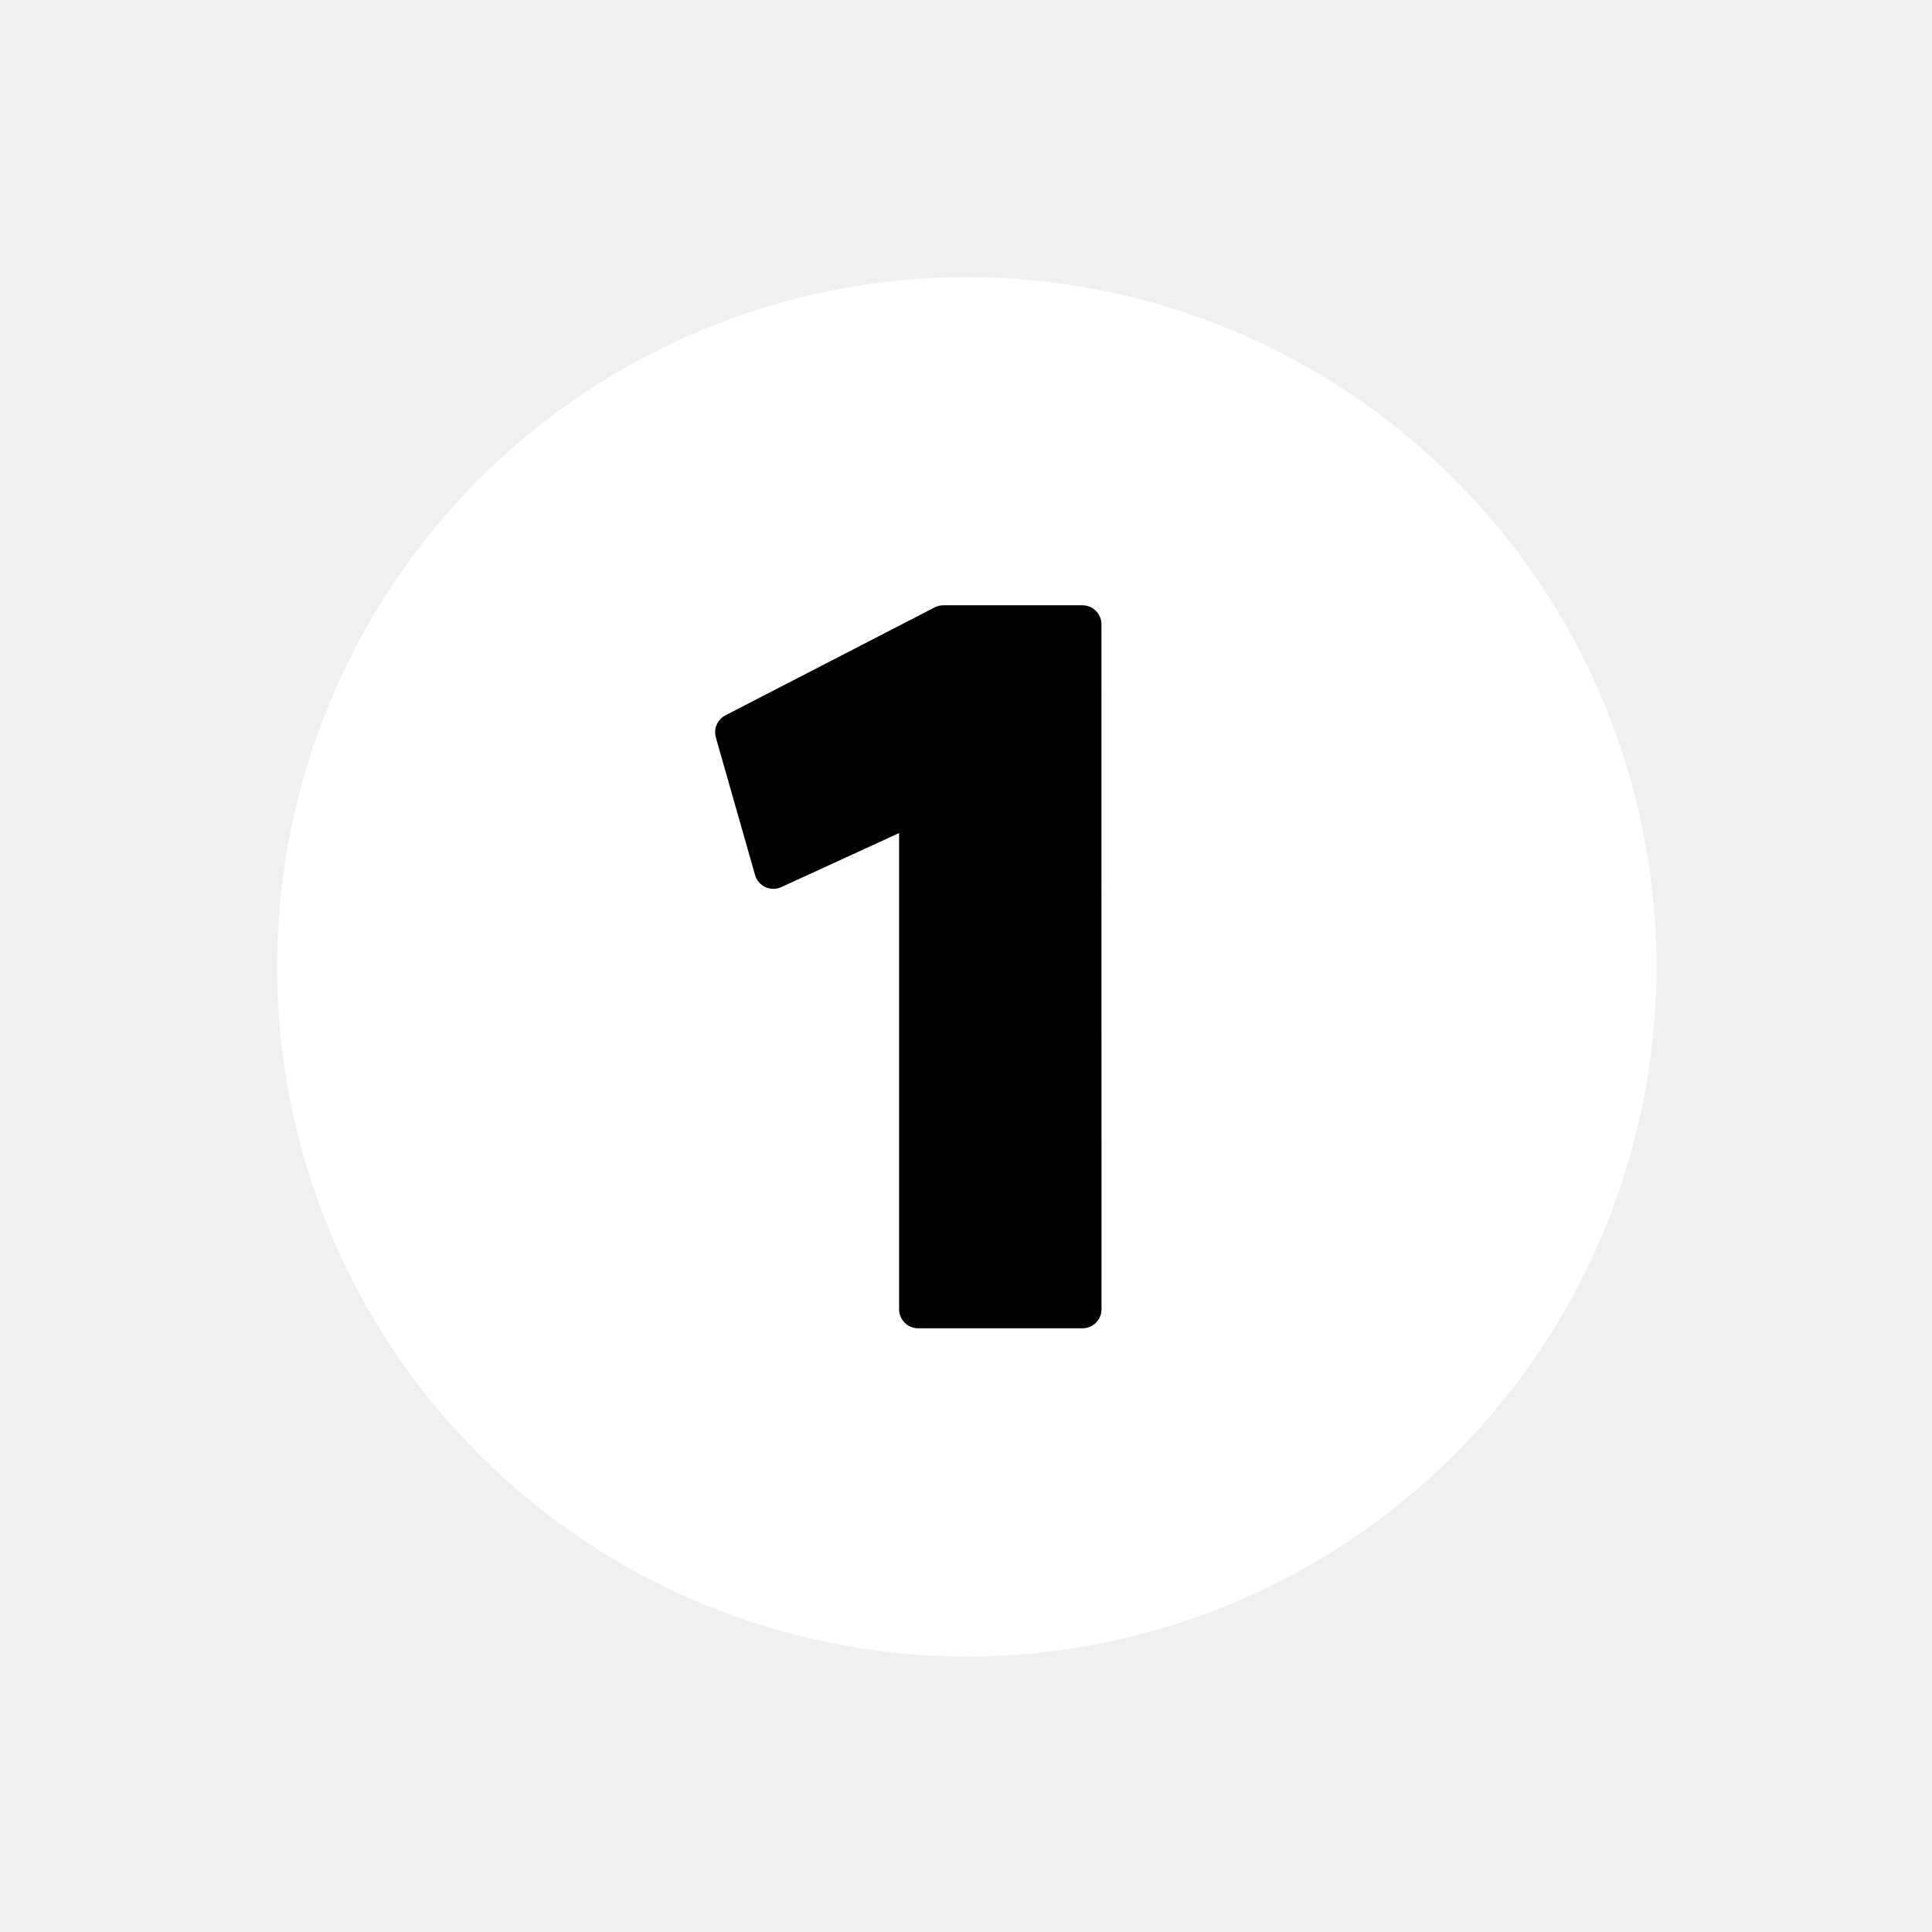
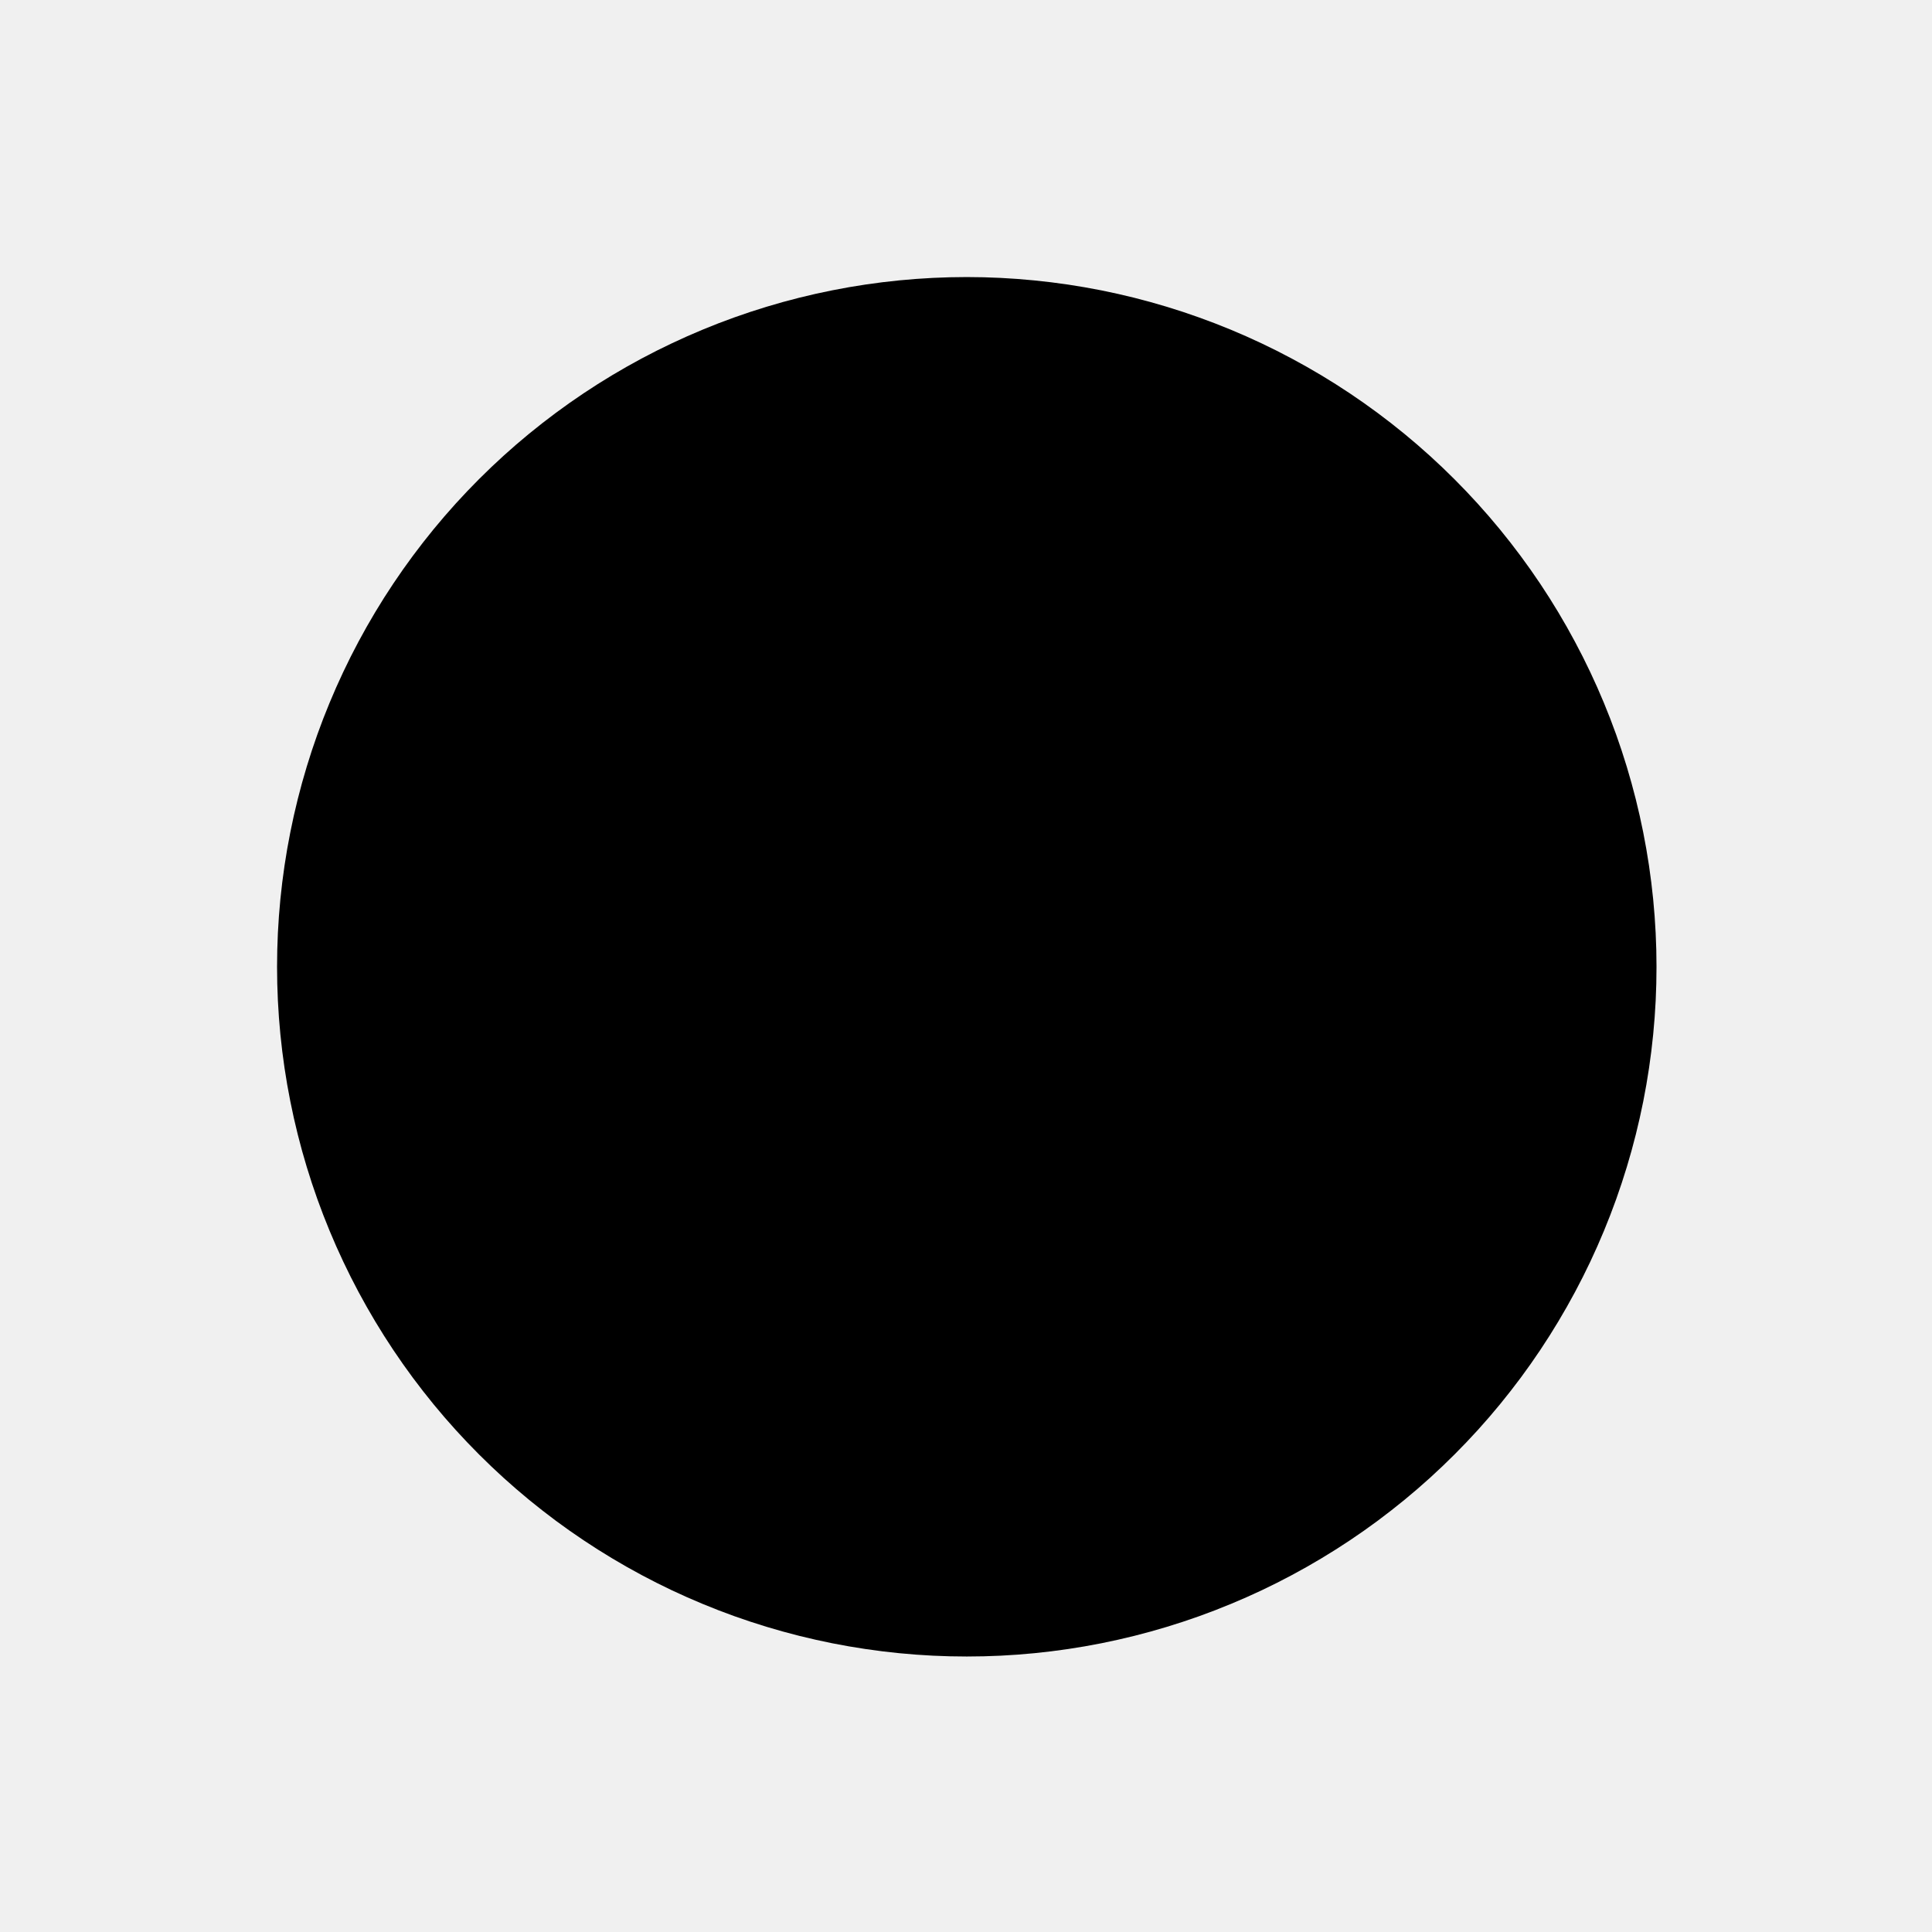
<svg xmlns="http://www.w3.org/2000/svg" width="500" zoomAndPan="magnify" viewBox="0 0 375 375" height="500" preserveAspectRatio="xMidYMid meet" version="1.0">
  <defs>
    <clipPath id="061d19650d">
      <path d="M 104.383 91.984 L 270.617 91.984 L 270.617 283 L 104.383 283 Z M 104.383 91.984 " clip-rule="nonzero" />
    </clipPath>
    <clipPath id="3a06729521">
      <path d="M 53.777 53.777 L 321.527 53.777 L 321.527 321.527 L 53.777 321.527 Z M 53.777 53.777 " clip-rule="nonzero" />
    </clipPath>
  </defs>
  <g clip-path="url(#061d19650d)">
-     <path fill="#000000" d="M 104.383 91.984 L 270.789 91.984 L 270.789 283 L 104.383 283 Z M 104.383 91.984 " fill-opacity="1" fill-rule="nonzero" />
+     <path id="numbericon-container" d="M 104.383 91.984 L 270.789 91.984 L 270.789 283 L 104.383 283 Z M 104.383 91.984 " fill-opacity="1" fill-rule="nonzero" />
  </g>
  <g clip-path="url(#3a06729521)">
-     <path fill="#ffffff" d="M 187.652 53.777 C 185.461 53.777 183.273 53.832 181.082 53.938 C 178.895 54.047 176.711 54.207 174.531 54.422 C 172.352 54.637 170.176 54.906 168.008 55.227 C 165.84 55.547 163.684 55.922 161.535 56.352 C 159.387 56.777 157.25 57.258 155.125 57.789 C 153 58.32 150.887 58.906 148.789 59.543 C 146.695 60.18 144.613 60.863 142.551 61.602 C 140.488 62.34 138.445 63.129 136.422 63.969 C 134.398 64.805 132.395 65.695 130.414 66.633 C 128.434 67.566 126.477 68.551 124.543 69.586 C 122.613 70.617 120.707 71.699 118.828 72.824 C 116.949 73.949 115.098 75.121 113.277 76.34 C 111.453 77.559 109.664 78.816 107.902 80.125 C 106.145 81.43 104.418 82.777 102.723 84.164 C 101.031 85.555 99.371 86.984 97.746 88.457 C 96.125 89.93 94.539 91.438 92.988 92.988 C 91.438 94.539 89.93 96.125 88.457 97.746 C 86.984 99.371 85.555 101.031 84.164 102.723 C 82.777 104.418 81.43 106.145 80.125 107.902 C 78.816 109.664 77.559 111.453 76.34 113.277 C 75.121 115.098 73.949 116.949 72.824 118.828 C 71.699 120.707 70.617 122.613 69.586 124.543 C 68.551 126.477 67.566 128.434 66.633 130.414 C 65.695 132.395 64.805 134.398 63.969 136.422 C 63.129 138.445 62.34 140.488 61.602 142.551 C 60.863 144.613 60.18 146.695 59.543 148.789 C 58.906 150.887 58.32 153 57.789 155.125 C 57.258 157.25 56.777 159.387 56.352 161.535 C 55.922 163.684 55.547 165.84 55.227 168.008 C 54.906 170.176 54.637 172.352 54.422 174.531 C 54.207 176.711 54.047 178.895 53.938 181.082 C 53.832 183.273 53.777 185.461 53.777 187.652 C 53.777 189.844 53.832 192.031 53.938 194.223 C 54.047 196.41 54.207 198.594 54.422 200.773 C 54.637 202.953 54.906 205.129 55.227 207.297 C 55.547 209.465 55.922 211.621 56.352 213.77 C 56.777 215.918 57.258 218.055 57.789 220.18 C 58.32 222.309 58.906 224.418 59.543 226.516 C 60.18 228.609 60.863 230.691 61.602 232.754 C 62.34 234.816 63.129 236.859 63.969 238.883 C 64.805 240.91 65.695 242.91 66.633 244.891 C 67.566 246.871 68.551 248.828 69.586 250.762 C 70.617 252.691 71.699 254.598 72.824 256.477 C 73.949 258.355 75.121 260.207 76.34 262.031 C 77.559 263.852 78.816 265.641 80.121 267.402 C 81.43 269.16 82.777 270.887 84.164 272.582 C 85.555 274.277 86.984 275.934 88.457 277.559 C 89.93 279.18 91.438 280.766 92.988 282.316 C 94.539 283.867 96.125 285.375 97.746 286.848 C 99.371 288.32 101.031 289.75 102.723 291.141 C 104.418 292.527 106.145 293.875 107.902 295.184 C 109.664 296.488 111.453 297.75 113.277 298.965 C 115.098 300.184 116.949 301.355 118.828 302.48 C 120.707 303.605 122.613 304.688 124.543 305.719 C 126.477 306.754 128.434 307.738 130.414 308.676 C 132.395 309.609 134.398 310.5 136.422 311.336 C 138.445 312.176 140.488 312.965 142.551 313.703 C 144.613 314.441 146.695 315.125 148.789 315.762 C 150.887 316.398 153 316.984 155.125 317.516 C 157.25 318.047 159.387 318.527 161.535 318.957 C 163.684 319.383 165.84 319.758 168.008 320.078 C 170.176 320.398 172.352 320.668 174.531 320.883 C 176.711 321.098 178.895 321.258 181.082 321.367 C 183.273 321.473 185.461 321.527 187.652 321.527 C 189.844 321.527 192.031 321.473 194.223 321.367 C 196.41 321.258 198.594 321.098 200.773 320.883 C 202.953 320.668 205.129 320.398 207.297 320.078 C 209.465 319.758 211.621 319.383 213.77 318.957 C 215.918 318.527 218.055 318.047 220.18 317.516 C 222.309 316.984 224.418 316.398 226.516 315.762 C 228.609 315.125 230.691 314.441 232.754 313.703 C 234.816 312.965 236.859 312.176 238.883 311.336 C 240.91 310.5 242.91 309.609 244.891 308.676 C 246.871 307.738 248.828 306.754 250.762 305.719 C 252.691 304.688 254.598 303.605 256.477 302.48 C 258.355 301.355 260.207 300.184 262.031 298.965 C 263.852 297.75 265.641 296.488 267.402 295.184 C 269.16 293.875 270.887 292.527 272.582 291.141 C 274.277 289.75 275.934 288.32 277.559 286.848 C 279.18 285.375 280.766 283.867 282.316 282.316 C 283.867 280.766 285.375 279.18 286.848 277.559 C 288.32 275.934 289.75 274.277 291.141 272.582 C 292.527 270.887 293.875 269.16 295.184 267.402 C 296.488 265.641 297.75 263.852 298.965 262.031 C 300.184 260.207 301.355 258.355 302.48 256.477 C 303.605 254.598 304.688 252.691 305.719 250.762 C 306.754 248.828 307.738 246.871 308.676 244.891 C 309.609 242.91 310.5 240.91 311.336 238.883 C 312.176 236.859 312.965 234.816 313.703 232.754 C 314.441 230.691 315.125 228.609 315.762 226.516 C 316.398 224.418 316.984 222.309 317.516 220.18 C 318.047 218.055 318.527 215.918 318.957 213.77 C 319.383 211.621 319.758 209.465 320.078 207.297 C 320.398 205.129 320.668 202.953 320.883 200.773 C 321.098 198.594 321.258 196.41 321.367 194.223 C 321.473 192.031 321.527 189.844 321.527 187.652 C 321.527 185.461 321.473 183.273 321.363 181.086 C 321.254 178.898 321.094 176.711 320.879 174.531 C 320.66 172.352 320.391 170.18 320.07 168.012 C 319.746 165.844 319.371 163.688 318.945 161.539 C 318.516 159.391 318.035 157.254 317.504 155.129 C 316.969 153.004 316.387 150.895 315.75 148.797 C 315.113 146.703 314.426 144.621 313.688 142.559 C 312.945 140.496 312.16 138.453 311.32 136.43 C 310.48 134.406 309.594 132.406 308.656 130.426 C 307.719 128.445 306.734 126.488 305.699 124.559 C 304.668 122.625 303.586 120.719 302.461 118.84 C 301.336 116.961 300.164 115.113 298.945 113.289 C 297.727 111.469 296.469 109.68 295.16 107.918 C 293.855 106.16 292.508 104.434 291.121 102.742 C 289.73 101.047 288.301 99.391 286.828 97.766 C 285.355 96.145 283.848 94.555 282.297 93.008 C 280.75 91.457 279.164 89.949 277.539 88.477 C 275.918 87.004 274.258 85.574 272.566 84.184 C 270.871 82.797 269.145 81.449 267.387 80.145 C 265.625 78.836 263.836 77.578 262.016 76.359 C 260.191 75.141 258.344 73.969 256.465 72.844 C 254.586 71.719 252.68 70.637 250.746 69.605 C 248.816 68.57 246.859 67.586 244.879 66.648 C 242.898 65.711 240.898 64.824 238.875 63.984 C 236.852 63.148 234.809 62.359 232.746 61.621 C 230.684 60.879 228.602 60.191 226.508 59.555 C 224.41 58.922 222.301 58.336 220.176 57.801 C 218.051 57.27 215.914 56.789 213.766 56.359 C 211.617 55.934 209.461 55.559 207.293 55.234 C 205.125 54.914 202.953 54.645 200.773 54.43 C 198.594 54.211 196.41 54.051 194.219 53.941 C 192.031 53.832 189.844 53.777 187.652 53.777 Z M 213.801 254.129 C 213.801 254.617 213.707 255.09 213.52 255.543 C 213.332 255.992 213.062 256.395 212.719 256.738 C 212.371 257.086 211.973 257.352 211.52 257.539 C 211.066 257.727 210.598 257.82 210.105 257.82 L 178.207 257.82 C 177.719 257.82 177.246 257.727 176.793 257.539 C 176.34 257.352 175.941 257.086 175.598 256.738 C 175.25 256.395 174.984 255.992 174.797 255.543 C 174.609 255.09 174.516 254.617 174.516 254.129 L 174.516 161.699 L 151.645 172.188 C 151.156 172.414 150.641 172.523 150.102 172.523 C 149.562 172.523 149.051 172.414 148.562 172.188 C 148.074 171.961 147.652 171.645 147.305 171.238 C 146.953 170.832 146.707 170.367 146.559 169.852 L 138.949 143.141 C 138.832 142.73 138.789 142.316 138.812 141.891 C 138.84 141.465 138.938 141.059 139.109 140.664 C 139.277 140.273 139.504 139.922 139.793 139.609 C 140.086 139.297 140.418 139.043 140.797 138.848 L 181.422 117.891 C 181.949 117.617 182.516 117.484 183.109 117.484 L 210.098 117.484 C 210.586 117.484 211.059 117.578 211.512 117.766 C 211.965 117.953 212.363 118.219 212.707 118.566 C 213.055 118.91 213.32 119.312 213.508 119.762 C 213.695 120.215 213.789 120.688 213.789 121.176 Z M 213.801 254.129 " fill-opacity="1" fill-rule="evenodd" />
+     <path id="numbericon" d="M 187.652 53.777 C 185.461 53.777 183.273 53.832 181.082 53.938 C 178.895 54.047 176.711 54.207 174.531 54.422 C 172.352 54.637 170.176 54.906 168.008 55.227 C 165.84 55.547 163.684 55.922 161.535 56.352 C 159.387 56.777 157.25 57.258 155.125 57.789 C 153 58.32 150.887 58.906 148.789 59.543 C 146.695 60.18 144.613 60.863 142.551 61.602 C 140.488 62.34 138.445 63.129 136.422 63.969 C 134.398 64.805 132.395 65.695 130.414 66.633 C 128.434 67.566 126.477 68.551 124.543 69.586 C 122.613 70.617 120.707 71.699 118.828 72.824 C 116.949 73.949 115.098 75.121 113.277 76.34 C 111.453 77.559 109.664 78.816 107.902 80.125 C 106.145 81.43 104.418 82.777 102.723 84.164 C 101.031 85.555 99.371 86.984 97.746 88.457 C 96.125 89.93 94.539 91.438 92.988 92.988 C 91.438 94.539 89.93 96.125 88.457 97.746 C 86.984 99.371 85.555 101.031 84.164 102.723 C 82.777 104.418 81.43 106.145 80.125 107.902 C 78.816 109.664 77.559 111.453 76.34 113.277 C 75.121 115.098 73.949 116.949 72.824 118.828 C 71.699 120.707 70.617 122.613 69.586 124.543 C 68.551 126.477 67.566 128.434 66.633 130.414 C 65.695 132.395 64.805 134.398 63.969 136.422 C 63.129 138.445 62.34 140.488 61.602 142.551 C 60.863 144.613 60.18 146.695 59.543 148.789 C 58.906 150.887 58.32 153 57.789 155.125 C 57.258 157.25 56.777 159.387 56.352 161.535 C 55.922 163.684 55.547 165.84 55.227 168.008 C 54.906 170.176 54.637 172.352 54.422 174.531 C 54.207 176.711 54.047 178.895 53.938 181.082 C 53.832 183.273 53.777 185.461 53.777 187.652 C 53.777 189.844 53.832 192.031 53.938 194.223 C 54.047 196.41 54.207 198.594 54.422 200.773 C 54.637 202.953 54.906 205.129 55.227 207.297 C 55.547 209.465 55.922 211.621 56.352 213.77 C 56.777 215.918 57.258 218.055 57.789 220.18 C 58.32 222.309 58.906 224.418 59.543 226.516 C 60.18 228.609 60.863 230.691 61.602 232.754 C 62.34 234.816 63.129 236.859 63.969 238.883 C 64.805 240.91 65.695 242.91 66.633 244.891 C 67.566 246.871 68.551 248.828 69.586 250.762 C 70.617 252.691 71.699 254.598 72.824 256.477 C 73.949 258.355 75.121 260.207 76.34 262.031 C 77.559 263.852 78.816 265.641 80.121 267.402 C 81.43 269.16 82.777 270.887 84.164 272.582 C 85.555 274.277 86.984 275.934 88.457 277.559 C 89.93 279.18 91.438 280.766 92.988 282.316 C 94.539 283.867 96.125 285.375 97.746 286.848 C 99.371 288.32 101.031 289.75 102.723 291.141 C 104.418 292.527 106.145 293.875 107.902 295.184 C 109.664 296.488 111.453 297.75 113.277 298.965 C 115.098 300.184 116.949 301.355 118.828 302.48 C 120.707 303.605 122.613 304.688 124.543 305.719 C 126.477 306.754 128.434 307.738 130.414 308.676 C 132.395 309.609 134.398 310.5 136.422 311.336 C 138.445 312.176 140.488 312.965 142.551 313.703 C 144.613 314.441 146.695 315.125 148.789 315.762 C 150.887 316.398 153 316.984 155.125 317.516 C 157.25 318.047 159.387 318.527 161.535 318.957 C 163.684 319.383 165.84 319.758 168.008 320.078 C 170.176 320.398 172.352 320.668 174.531 320.883 C 176.711 321.098 178.895 321.258 181.082 321.367 C 183.273 321.473 185.461 321.527 187.652 321.527 C 189.844 321.527 192.031 321.473 194.223 321.367 C 196.41 321.258 198.594 321.098 200.773 320.883 C 202.953 320.668 205.129 320.398 207.297 320.078 C 209.465 319.758 211.621 319.383 213.77 318.957 C 215.918 318.527 218.055 318.047 220.18 317.516 C 222.309 316.984 224.418 316.398 226.516 315.762 C 228.609 315.125 230.691 314.441 232.754 313.703 C 234.816 312.965 236.859 312.176 238.883 311.336 C 240.91 310.5 242.91 309.609 244.891 308.676 C 246.871 307.738 248.828 306.754 250.762 305.719 C 252.691 304.688 254.598 303.605 256.477 302.48 C 258.355 301.355 260.207 300.184 262.031 298.965 C 263.852 297.75 265.641 296.488 267.402 295.184 C 269.16 293.875 270.887 292.527 272.582 291.141 C 274.277 289.75 275.934 288.32 277.559 286.848 C 279.18 285.375 280.766 283.867 282.316 282.316 C 283.867 280.766 285.375 279.18 286.848 277.559 C 288.32 275.934 289.75 274.277 291.141 272.582 C 292.527 270.887 293.875 269.16 295.184 267.402 C 296.488 265.641 297.75 263.852 298.965 262.031 C 300.184 260.207 301.355 258.355 302.48 256.477 C 303.605 254.598 304.688 252.691 305.719 250.762 C 306.754 248.828 307.738 246.871 308.676 244.891 C 309.609 242.91 310.5 240.91 311.336 238.883 C 312.176 236.859 312.965 234.816 313.703 232.754 C 314.441 230.691 315.125 228.609 315.762 226.516 C 316.398 224.418 316.984 222.309 317.516 220.18 C 318.047 218.055 318.527 215.918 318.957 213.77 C 319.383 211.621 319.758 209.465 320.078 207.297 C 320.398 205.129 320.668 202.953 320.883 200.773 C 321.098 198.594 321.258 196.41 321.367 194.223 C 321.473 192.031 321.527 189.844 321.527 187.652 C 321.527 185.461 321.473 183.273 321.363 181.086 C 321.254 178.898 321.094 176.711 320.879 174.531 C 320.66 172.352 320.391 170.18 320.07 168.012 C 319.746 165.844 319.371 163.688 318.945 161.539 C 318.516 159.391 318.035 157.254 317.504 155.129 C 316.969 153.004 316.387 150.895 315.75 148.797 C 315.113 146.703 314.426 144.621 313.688 142.559 C 312.945 140.496 312.16 138.453 311.32 136.43 C 310.48 134.406 309.594 132.406 308.656 130.426 C 307.719 128.445 306.734 126.488 305.699 124.559 C 304.668 122.625 303.586 120.719 302.461 118.84 C 301.336 116.961 300.164 115.113 298.945 113.289 C 297.727 111.469 296.469 109.68 295.16 107.918 C 293.855 106.16 292.508 104.434 291.121 102.742 C 289.73 101.047 288.301 99.391 286.828 97.766 C 285.355 96.145 283.848 94.555 282.297 93.008 C 280.75 91.457 279.164 89.949 277.539 88.477 C 275.918 87.004 274.258 85.574 272.566 84.184 C 270.871 82.797 269.145 81.449 267.387 80.145 C 265.625 78.836 263.836 77.578 262.016 76.359 C 260.191 75.141 258.344 73.969 256.465 72.844 C 254.586 71.719 252.68 70.637 250.746 69.605 C 248.816 68.57 246.859 67.586 244.879 66.648 C 242.898 65.711 240.898 64.824 238.875 63.984 C 236.852 63.148 234.809 62.359 232.746 61.621 C 230.684 60.879 228.602 60.191 226.508 59.555 C 224.41 58.922 222.301 58.336 220.176 57.801 C 218.051 57.27 215.914 56.789 213.766 56.359 C 211.617 55.934 209.461 55.559 207.293 55.234 C 205.125 54.914 202.953 54.645 200.773 54.43 C 198.594 54.211 196.41 54.051 194.219 53.941 C 192.031 53.832 189.844 53.777 187.652 53.777 Z M 213.801 254.129 C 213.801 254.617 213.707 255.09 213.52 255.543 C 213.332 255.992 213.062 256.395 212.719 256.738 C 212.371 257.086 211.973 257.352 211.52 257.539 C 211.066 257.727 210.598 257.82 210.105 257.82 L 178.207 257.82 C 177.719 257.82 177.246 257.727 176.793 257.539 C 176.34 257.352 175.941 257.086 175.598 256.738 C 175.25 256.395 174.984 255.992 174.797 255.543 C 174.609 255.09 174.516 254.617 174.516 254.129 L 174.516 161.699 L 151.645 172.188 C 151.156 172.414 150.641 172.523 150.102 172.523 C 149.562 172.523 149.051 172.414 148.562 172.188 C 148.074 171.961 147.652 171.645 147.305 171.238 C 146.953 170.832 146.707 170.367 146.559 169.852 L 138.949 143.141 C 138.832 142.73 138.789 142.316 138.812 141.891 C 138.84 141.465 138.938 141.059 139.109 140.664 C 139.277 140.273 139.504 139.922 139.793 139.609 C 140.086 139.297 140.418 139.043 140.797 138.848 L 181.422 117.891 C 181.949 117.617 182.516 117.484 183.109 117.484 L 210.098 117.484 C 210.586 117.484 211.059 117.578 211.512 117.766 C 211.965 117.953 212.363 118.219 212.707 118.566 C 213.055 118.91 213.32 119.312 213.508 119.762 C 213.695 120.215 213.789 120.688 213.789 121.176 Z M 213.801 254.129 " fill-opacity="1" fill-rule="evenodd" />
  </g>
</svg>
